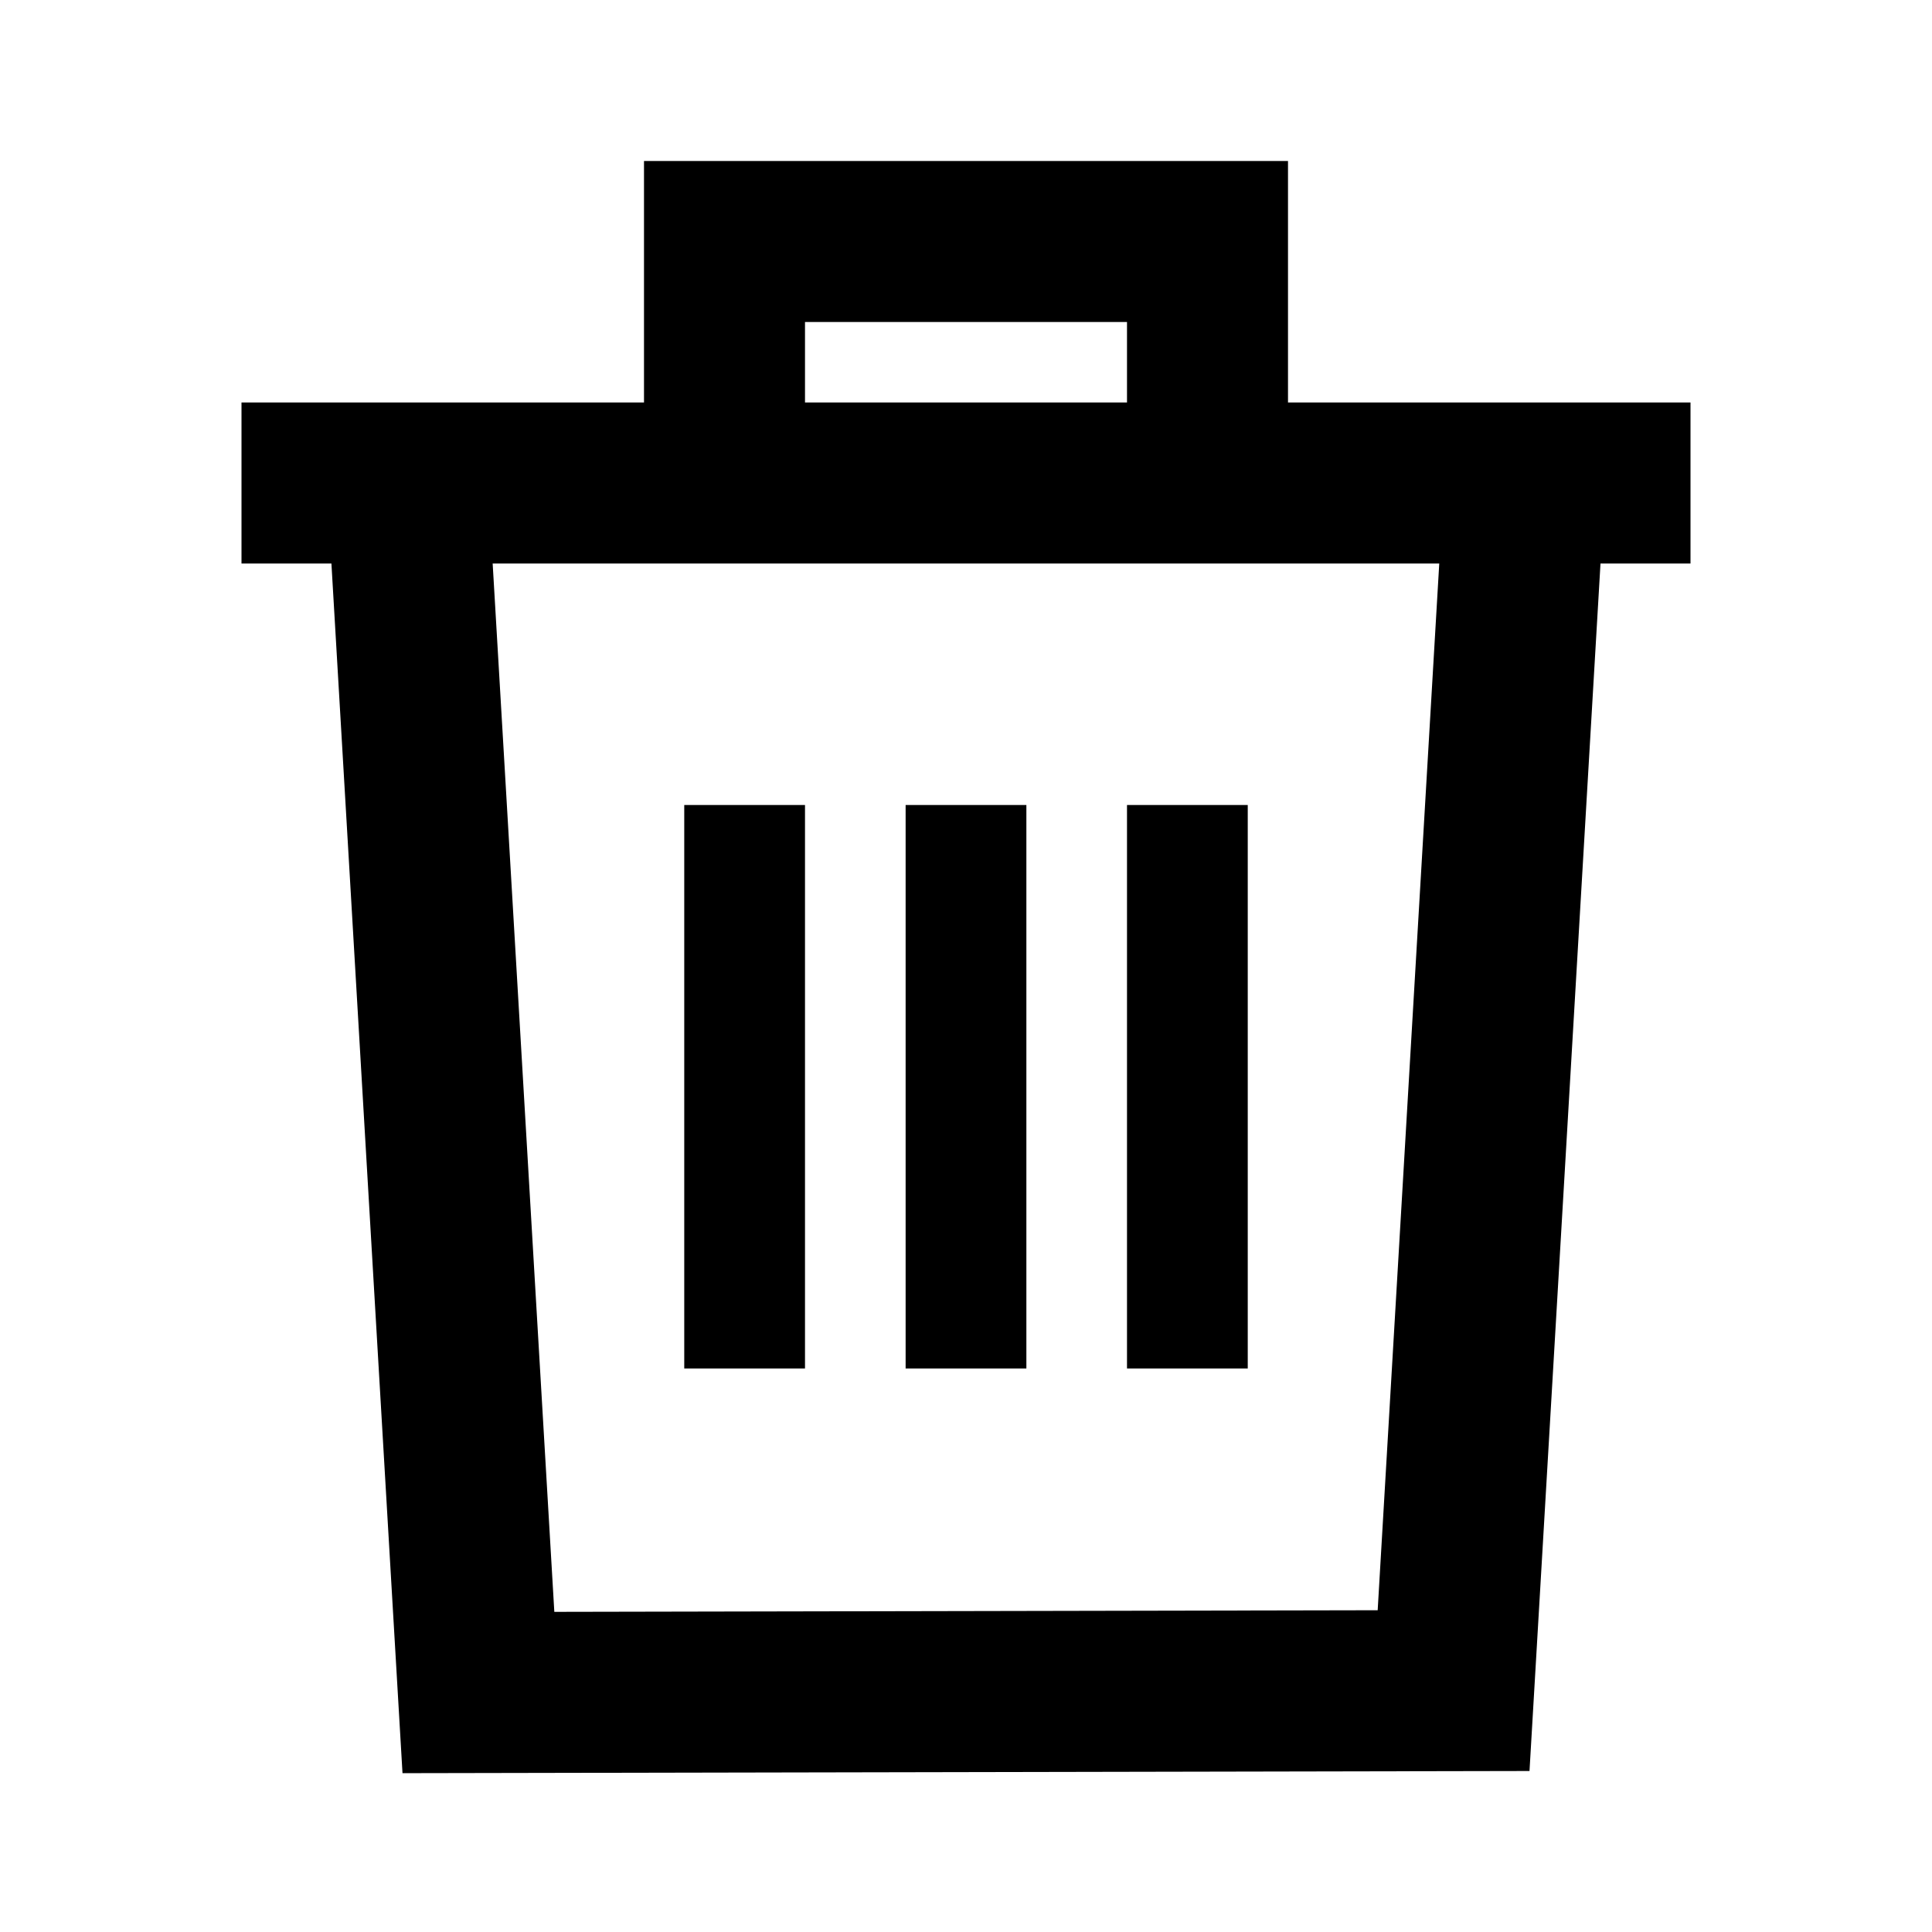
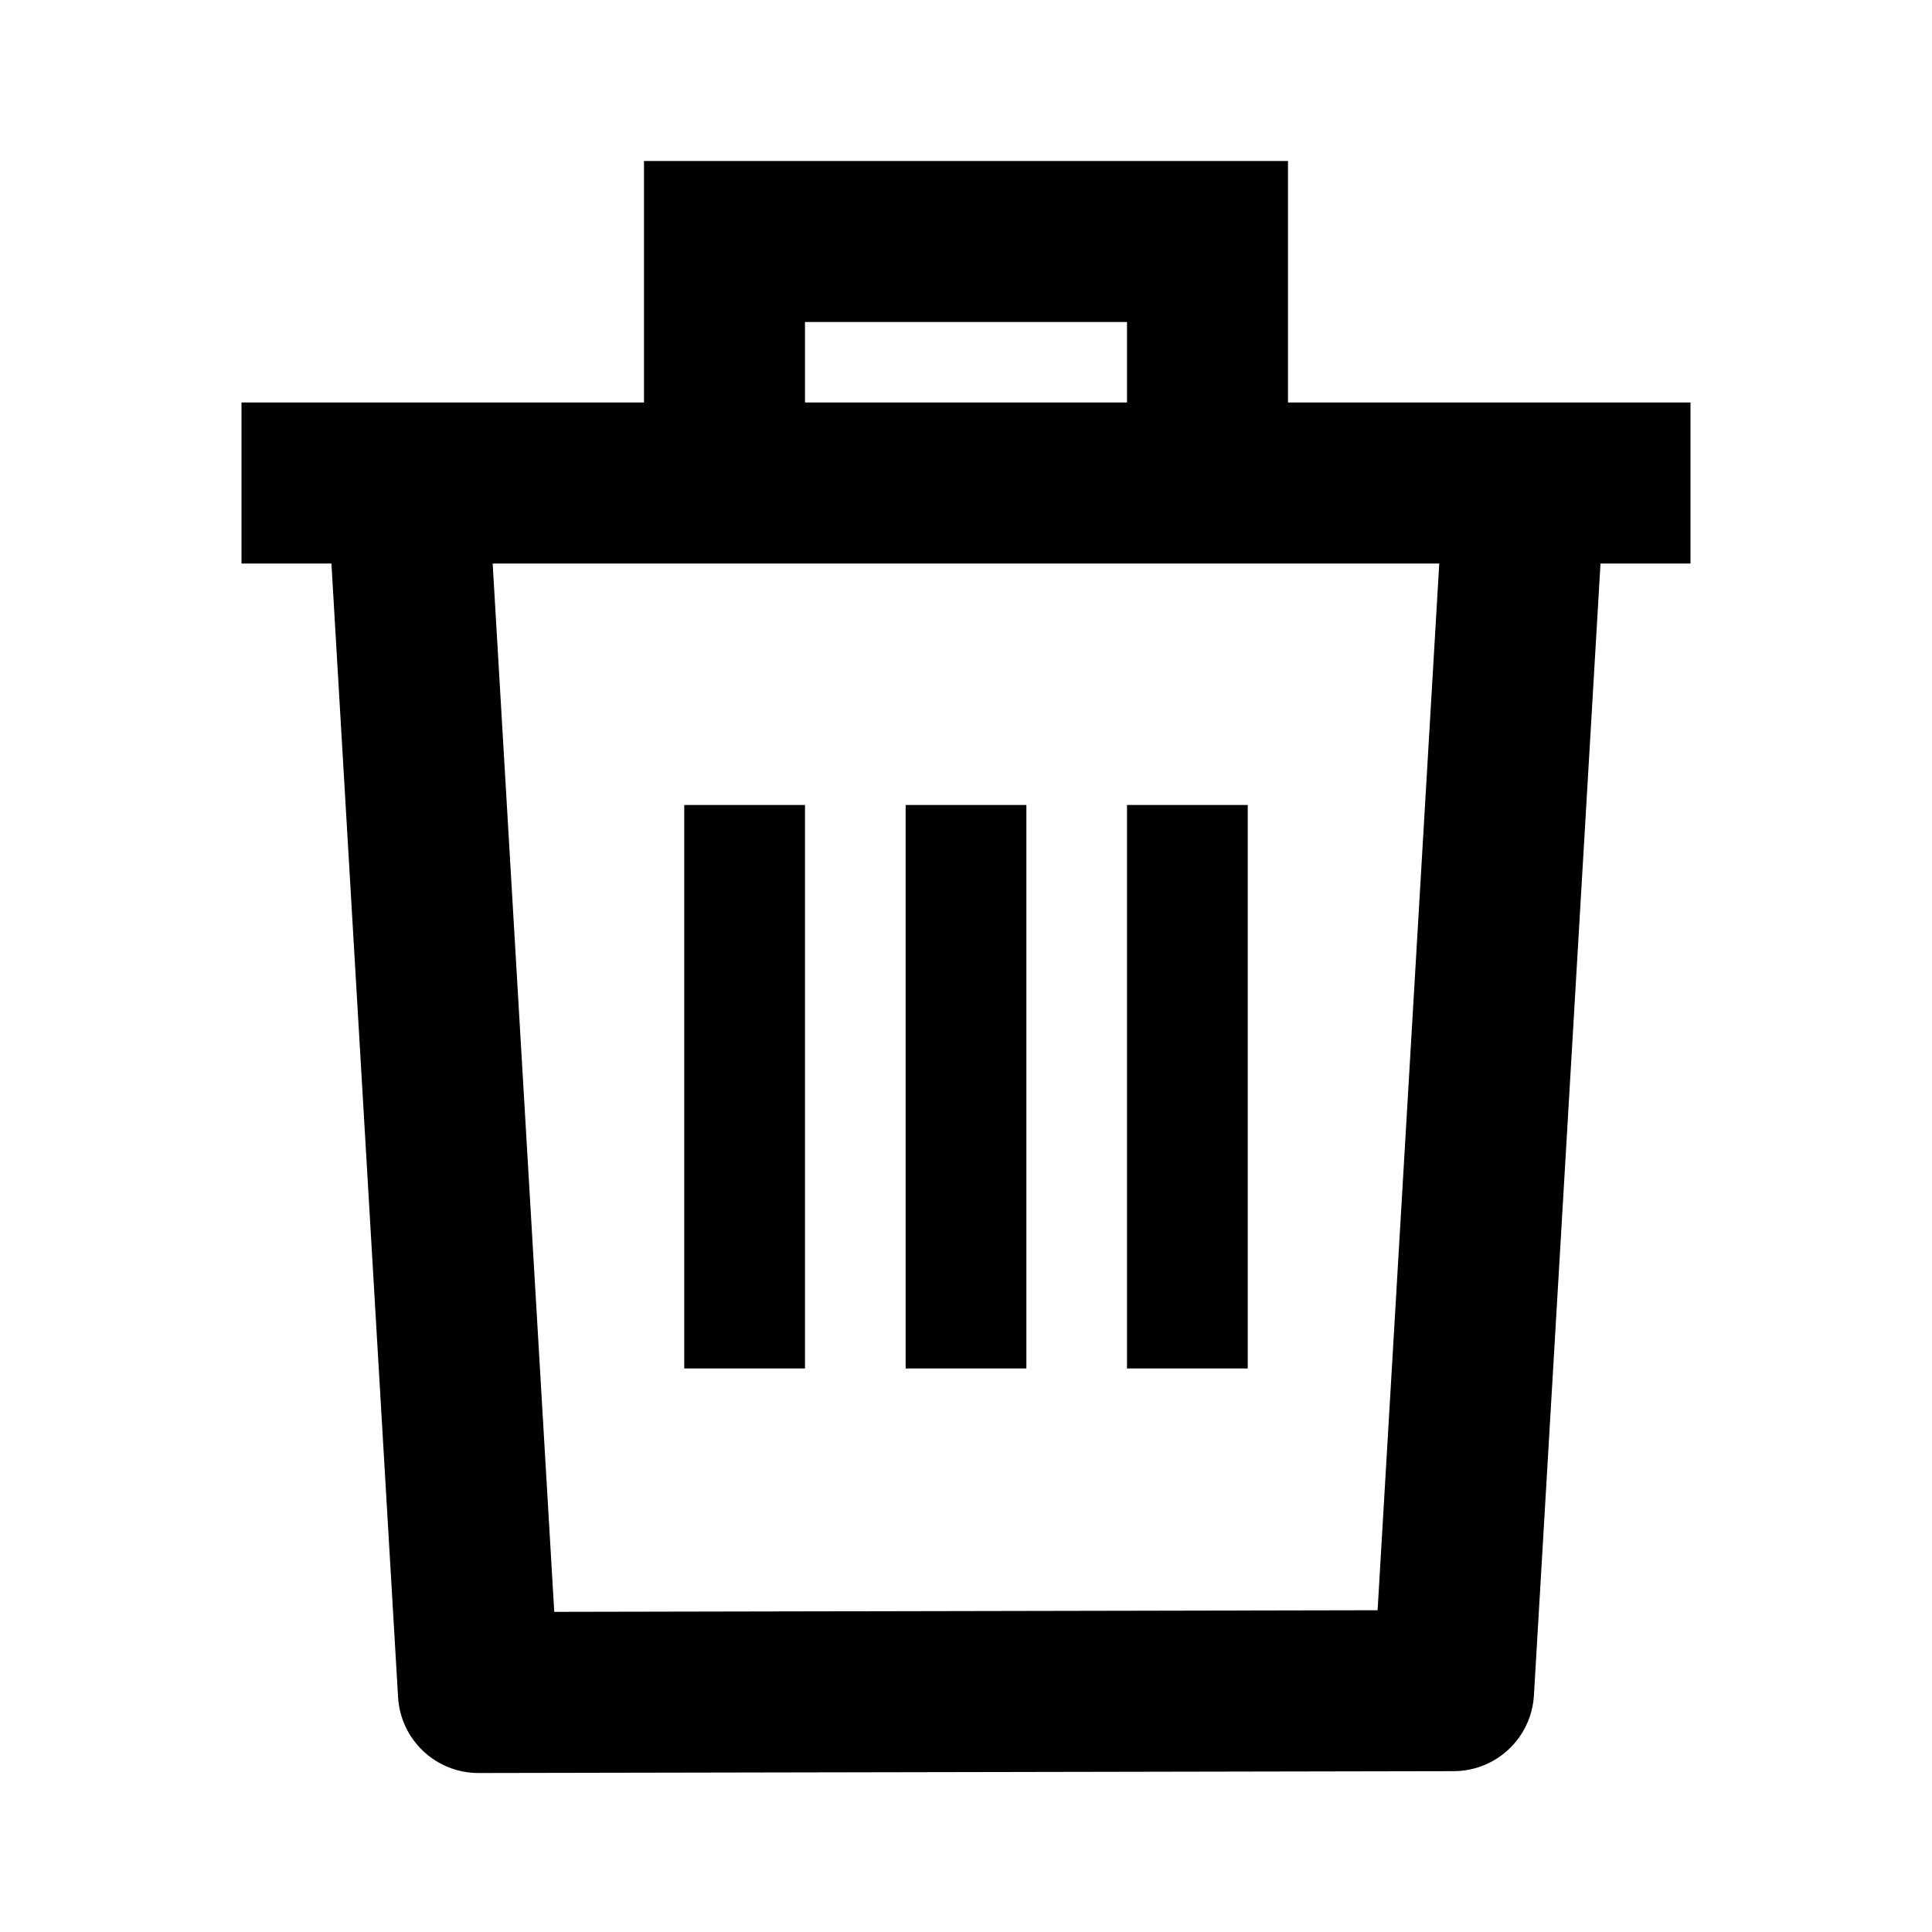
<svg xmlns="http://www.w3.org/2000/svg" viewBox="0 0 24 24">
-   <path d="M8 5V2h8v3h5v2h-1.118L19 22l-14 .027L4.117 7H3V5h5zm2 0h4V4h-4v1zm6 2H6.12l.766 13.023 10.228-.02L17.879 7H16zm-4.75 3h1.5v7h-1.5v-7zM8.5 10H10v7H8.5v-7zm5.5 0h1.5v7H14v-7z" />
+   <path d="M16 2v3h5v2h-1.118l-.827 14.06a1 1 0 01-.996.942l-12.114.023a1 1 0 01-1-.942L4.117 7H3V5h5V2h8zm1.879 5H6.12l.765 13.023 10.228-.02L17.879 7zm-5.129 3v7h-1.5v-7h1.5zM10 10v7H8.5v-7H10zm5.5 0v7H14v-7h1.5zM14 4h-4v1h4V4z" />
</svg>
